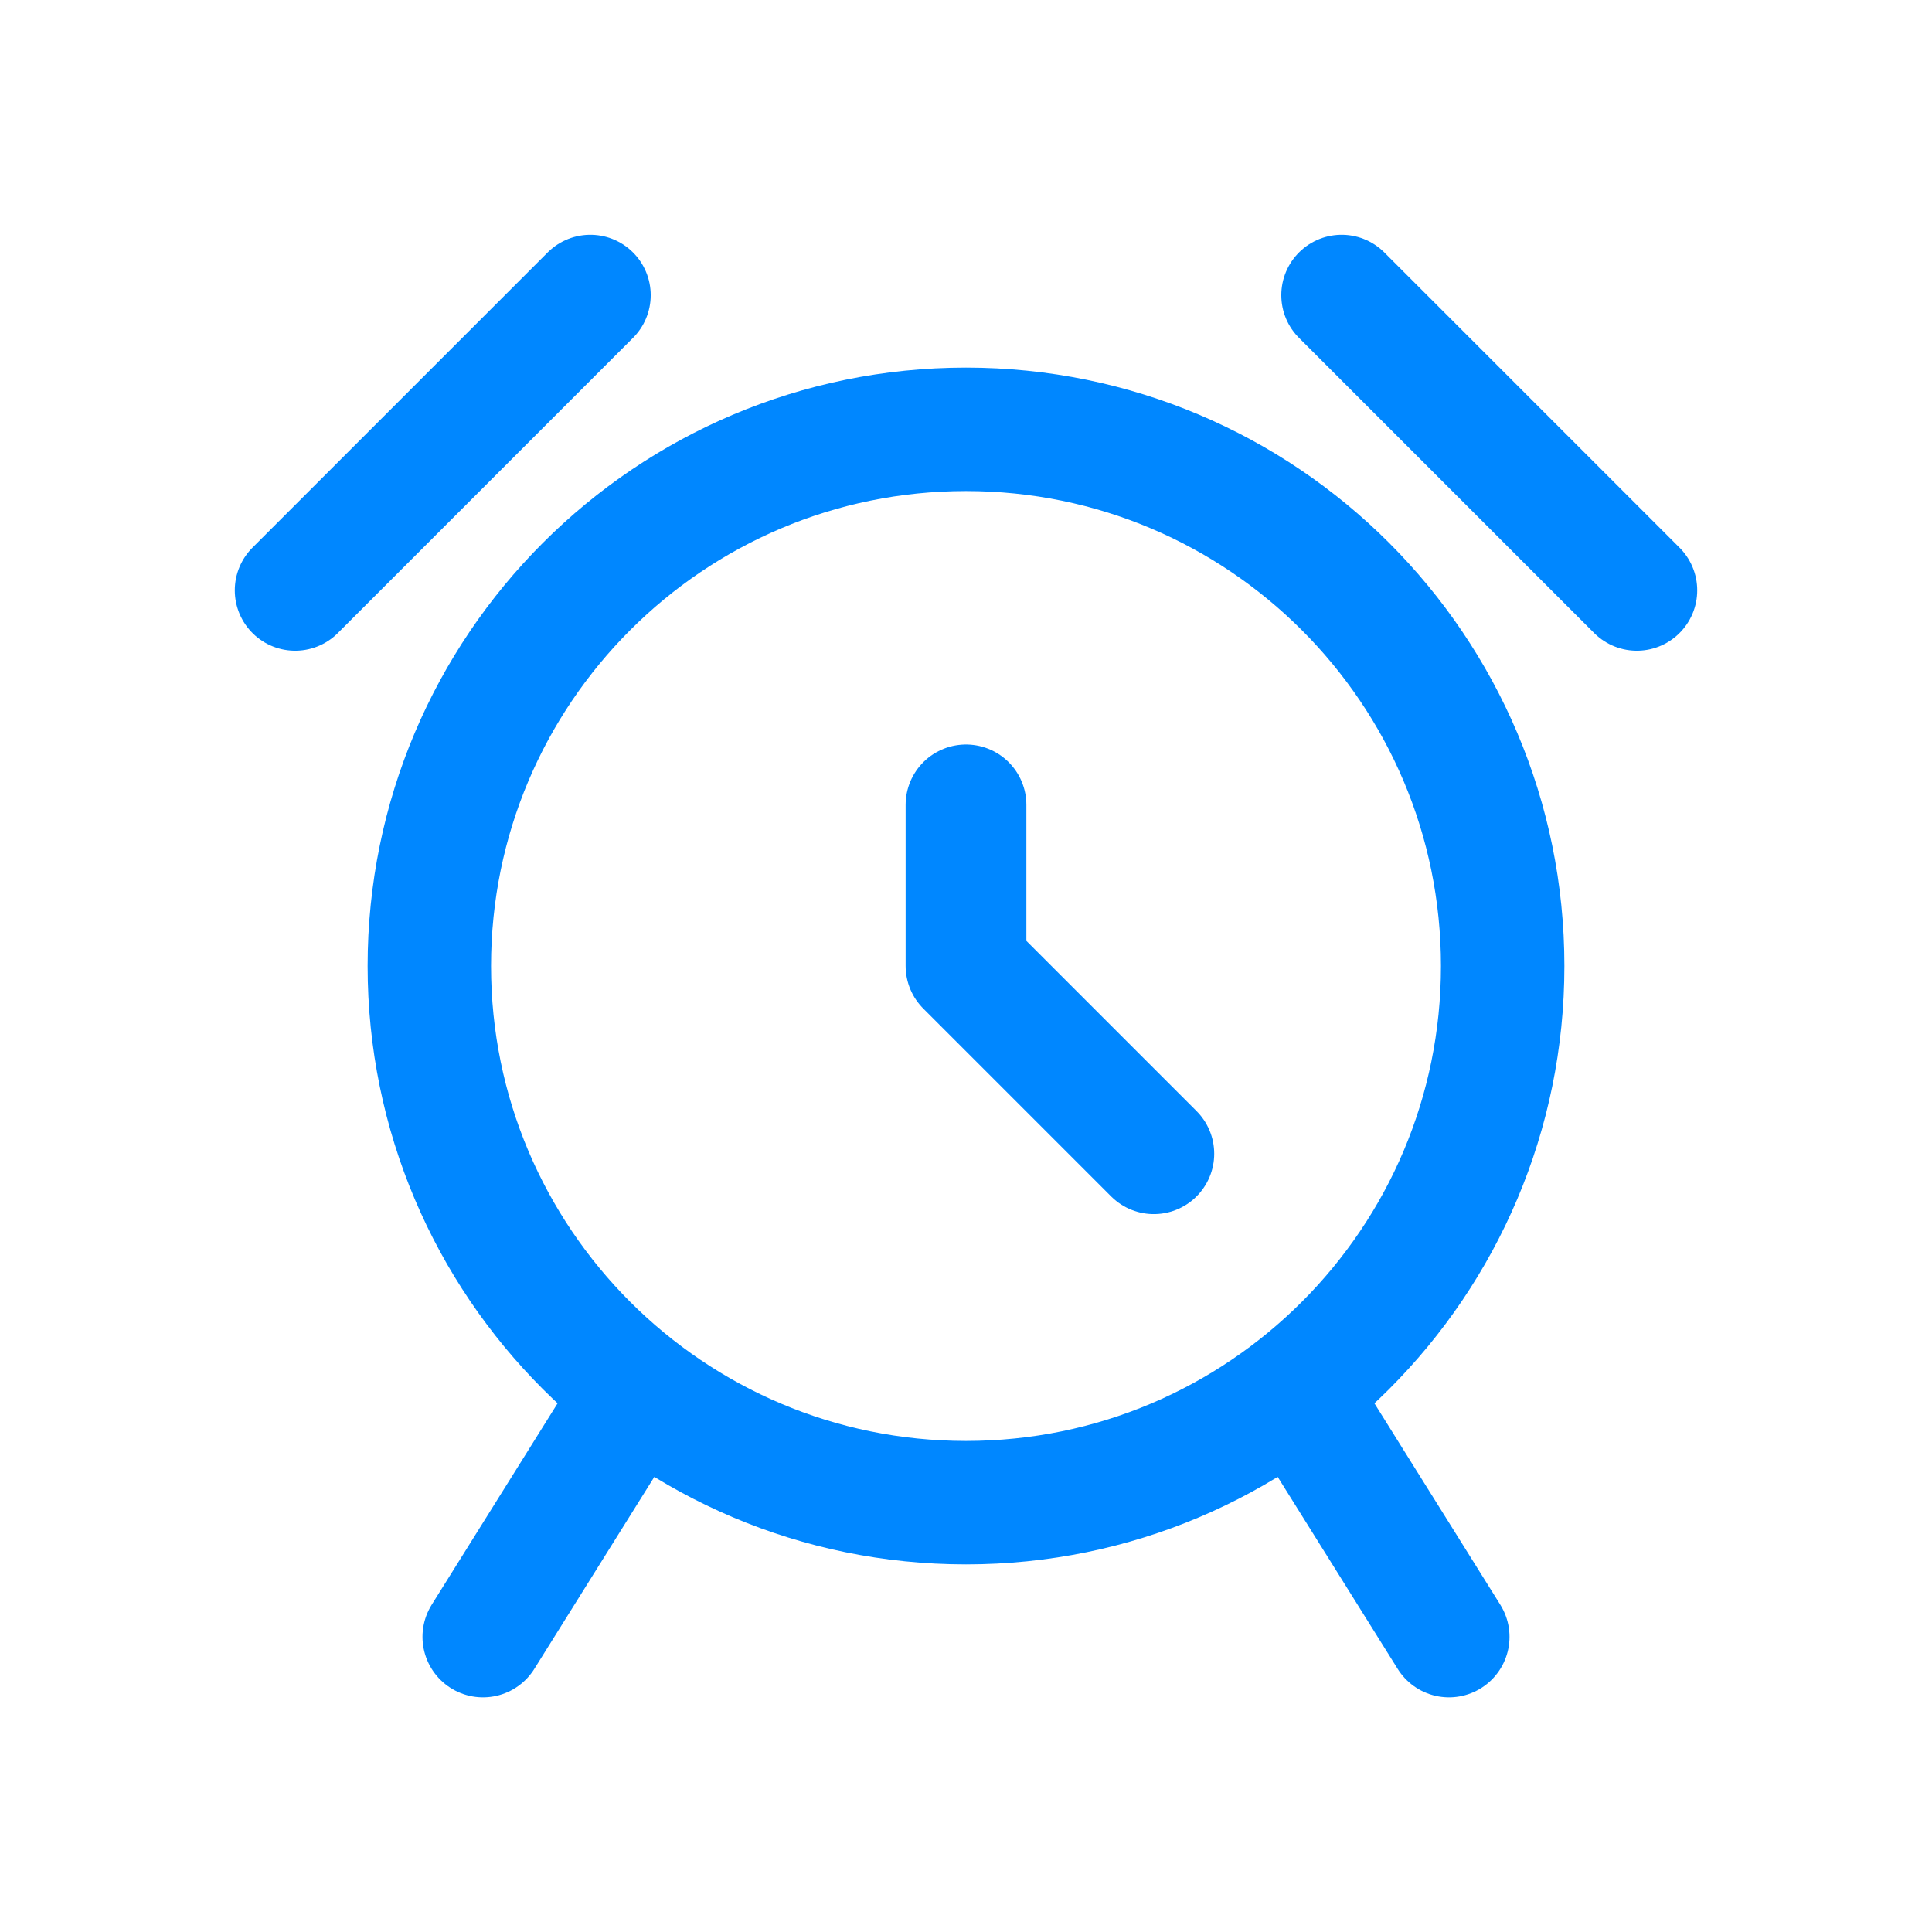
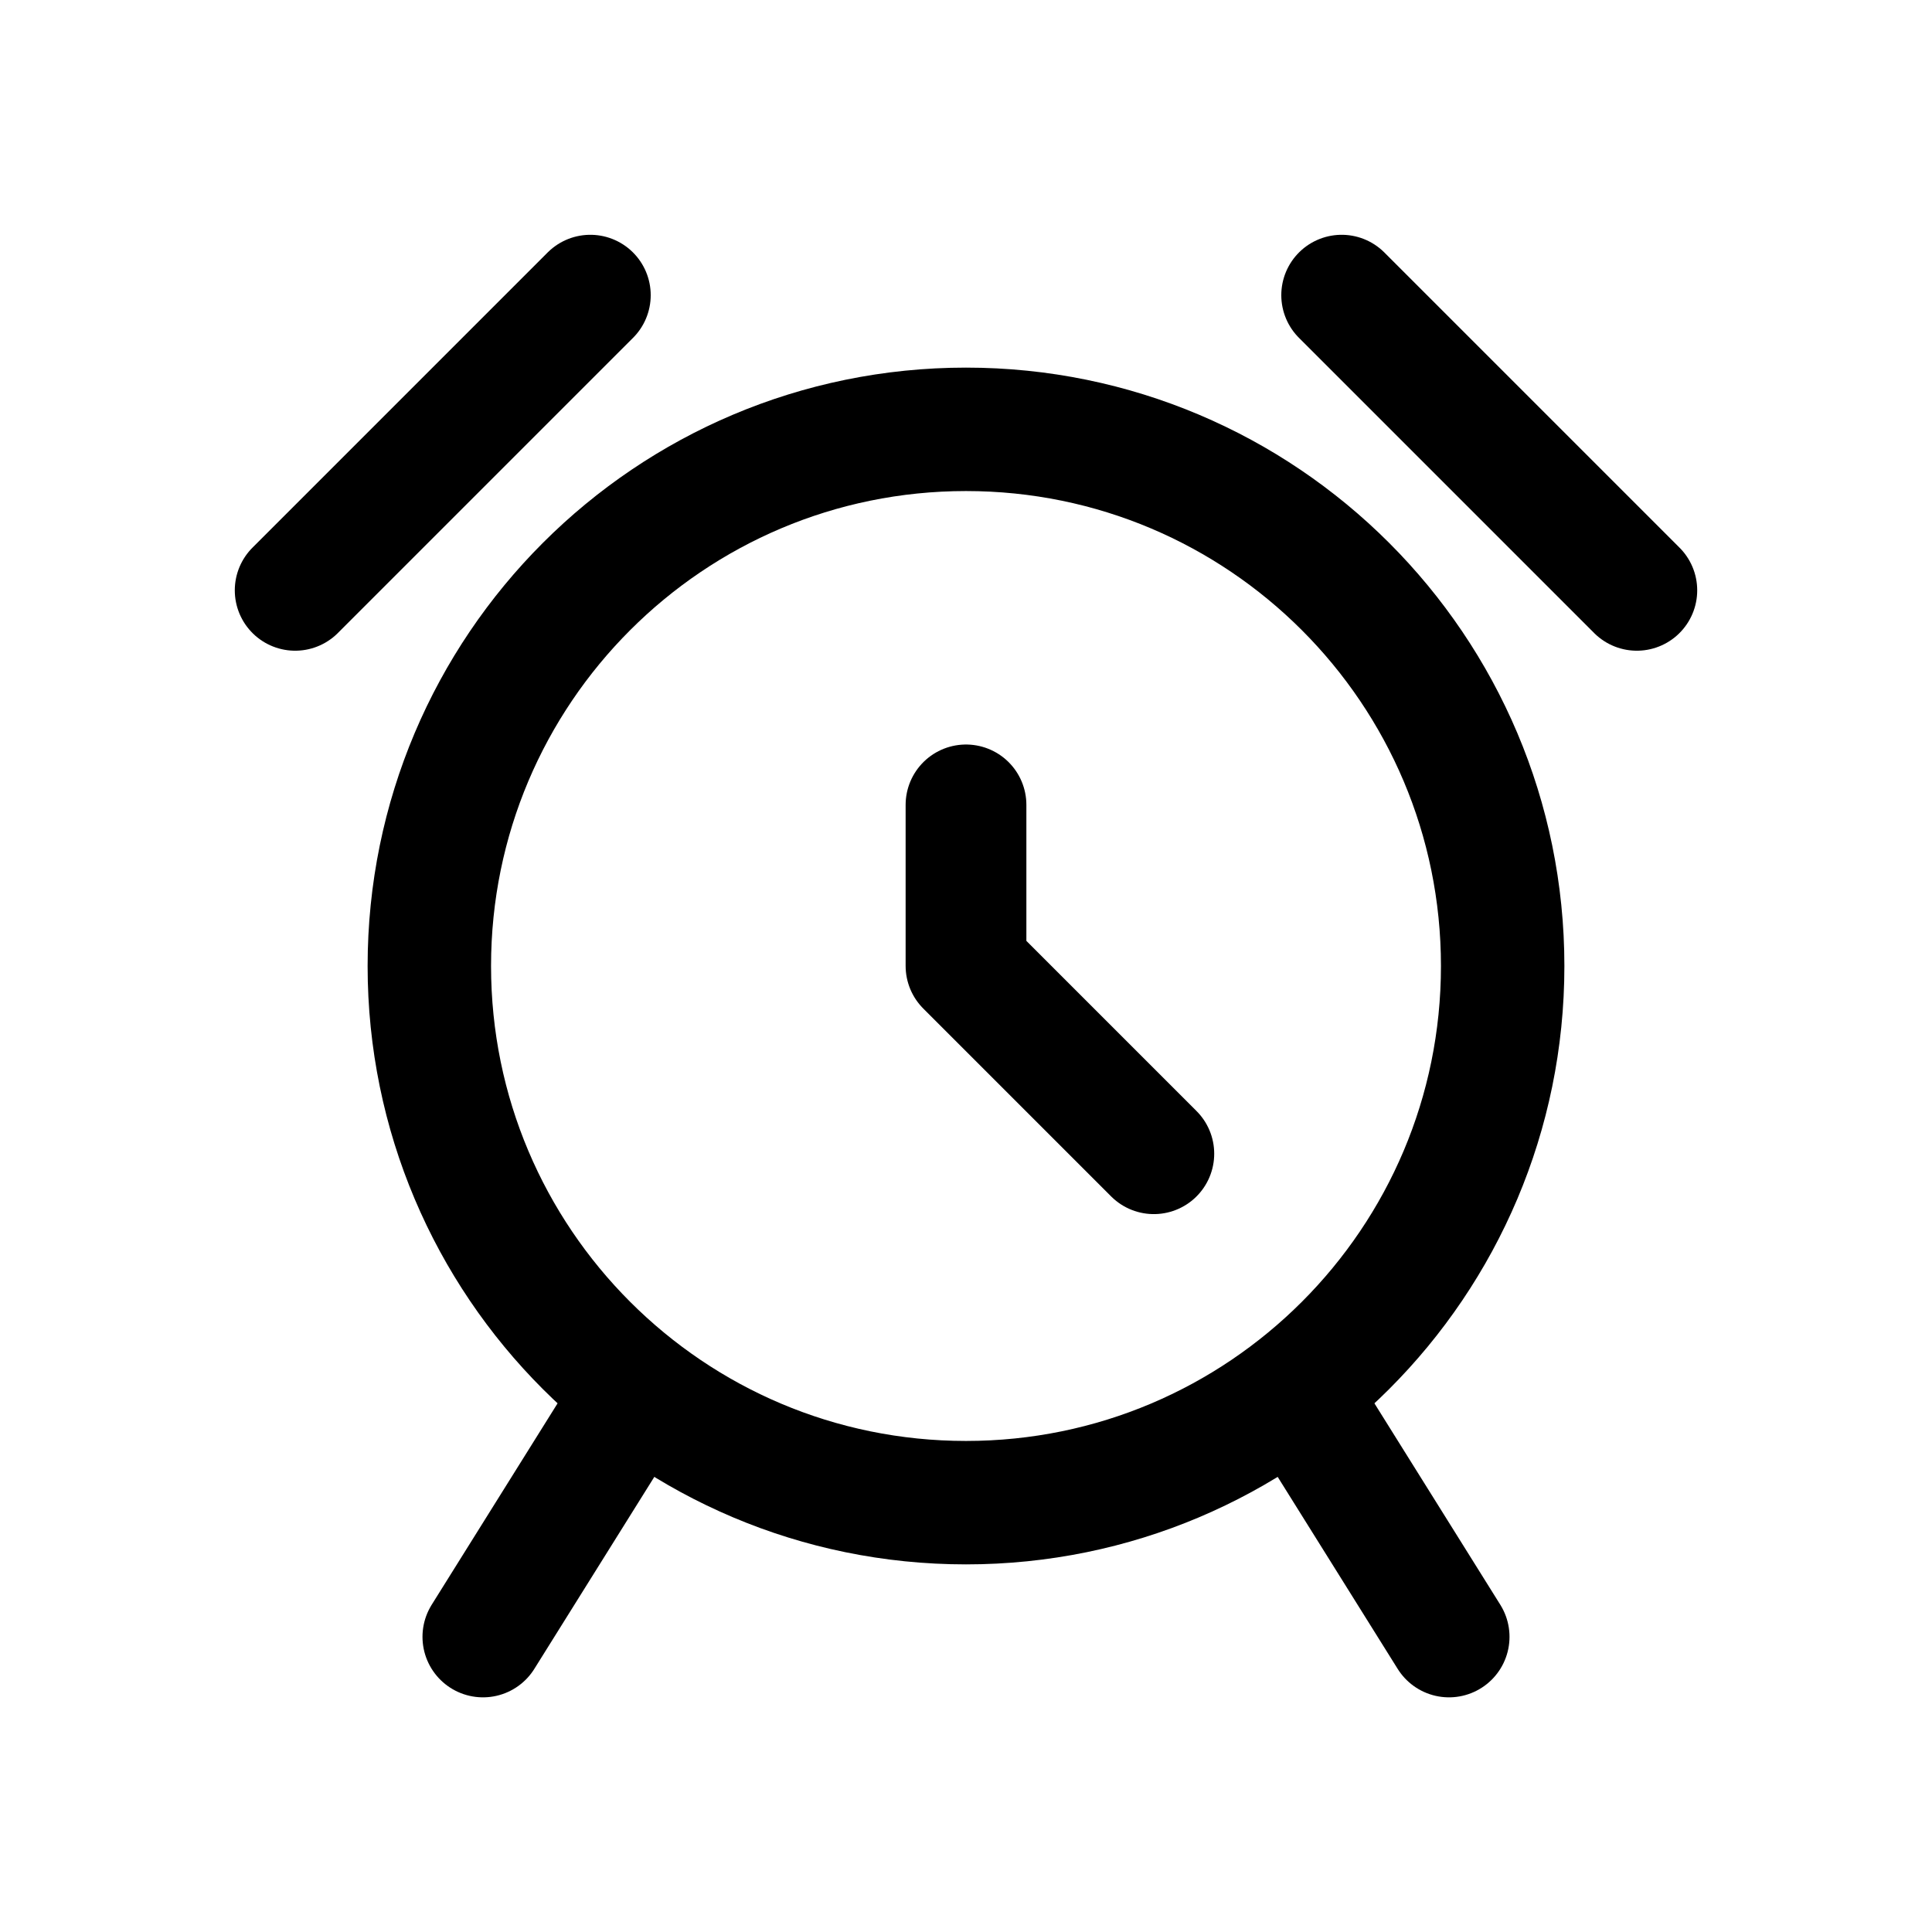
- <svg xmlns="http://www.w3.org/2000/svg" width="36" height="36" viewBox="0 0 36 36" fill="none">
-   <path d="M30.5 11L25 5.5M5.5 11L11 5.5" stroke="#0087FF" stroke-width="2.25" stroke-linecap="round" />
-   <path d="M18 28C23.523 28 28 23.523 28 18C28 12.477 23.523 8 18 8C12.477 8 8 12.477 8 18C8 23.523 12.477 28 18 28Z" stroke="#0087FF" stroke-width="2.3" />
-   <path d="M24.5 26.5L27 30.5M11.5 26.5L9 30.5" stroke="#0087FF" stroke-width="2.255" stroke-linecap="round" />
-   <path d="M18 14.998V17.998L21.5 21.498" stroke="#0087FF" stroke-width="2.25" stroke-linecap="round" stroke-linejoin="round" />
+ <svg xmlns="http://www.w3.org/2000/svg" viewBox="0 0 36 36" fill="none">
+   <path d="M30.5 11L25 5.5M5.5 11L11 5.5" stroke="currentColor" stroke-width="2.25" stroke-linecap="round" />
+   <path d="M18 28C23.523 28 28 23.523 28 18C28 12.477 23.523 8 18 8C12.477 8 8 12.477 8 18C8 23.523 12.477 28 18 28Z" stroke="currentColor" stroke-width="2.3" />
+   <path d="M24.5 26.5L27 30.5M11.5 26.5L9 30.5" stroke="currentColor" stroke-width="2.255" stroke-linecap="round" />
+   <path d="M18 14.998V17.998L21.5 21.498" stroke="currentColor" stroke-width="2.25" stroke-linecap="round" stroke-linejoin="round" />
</svg>
